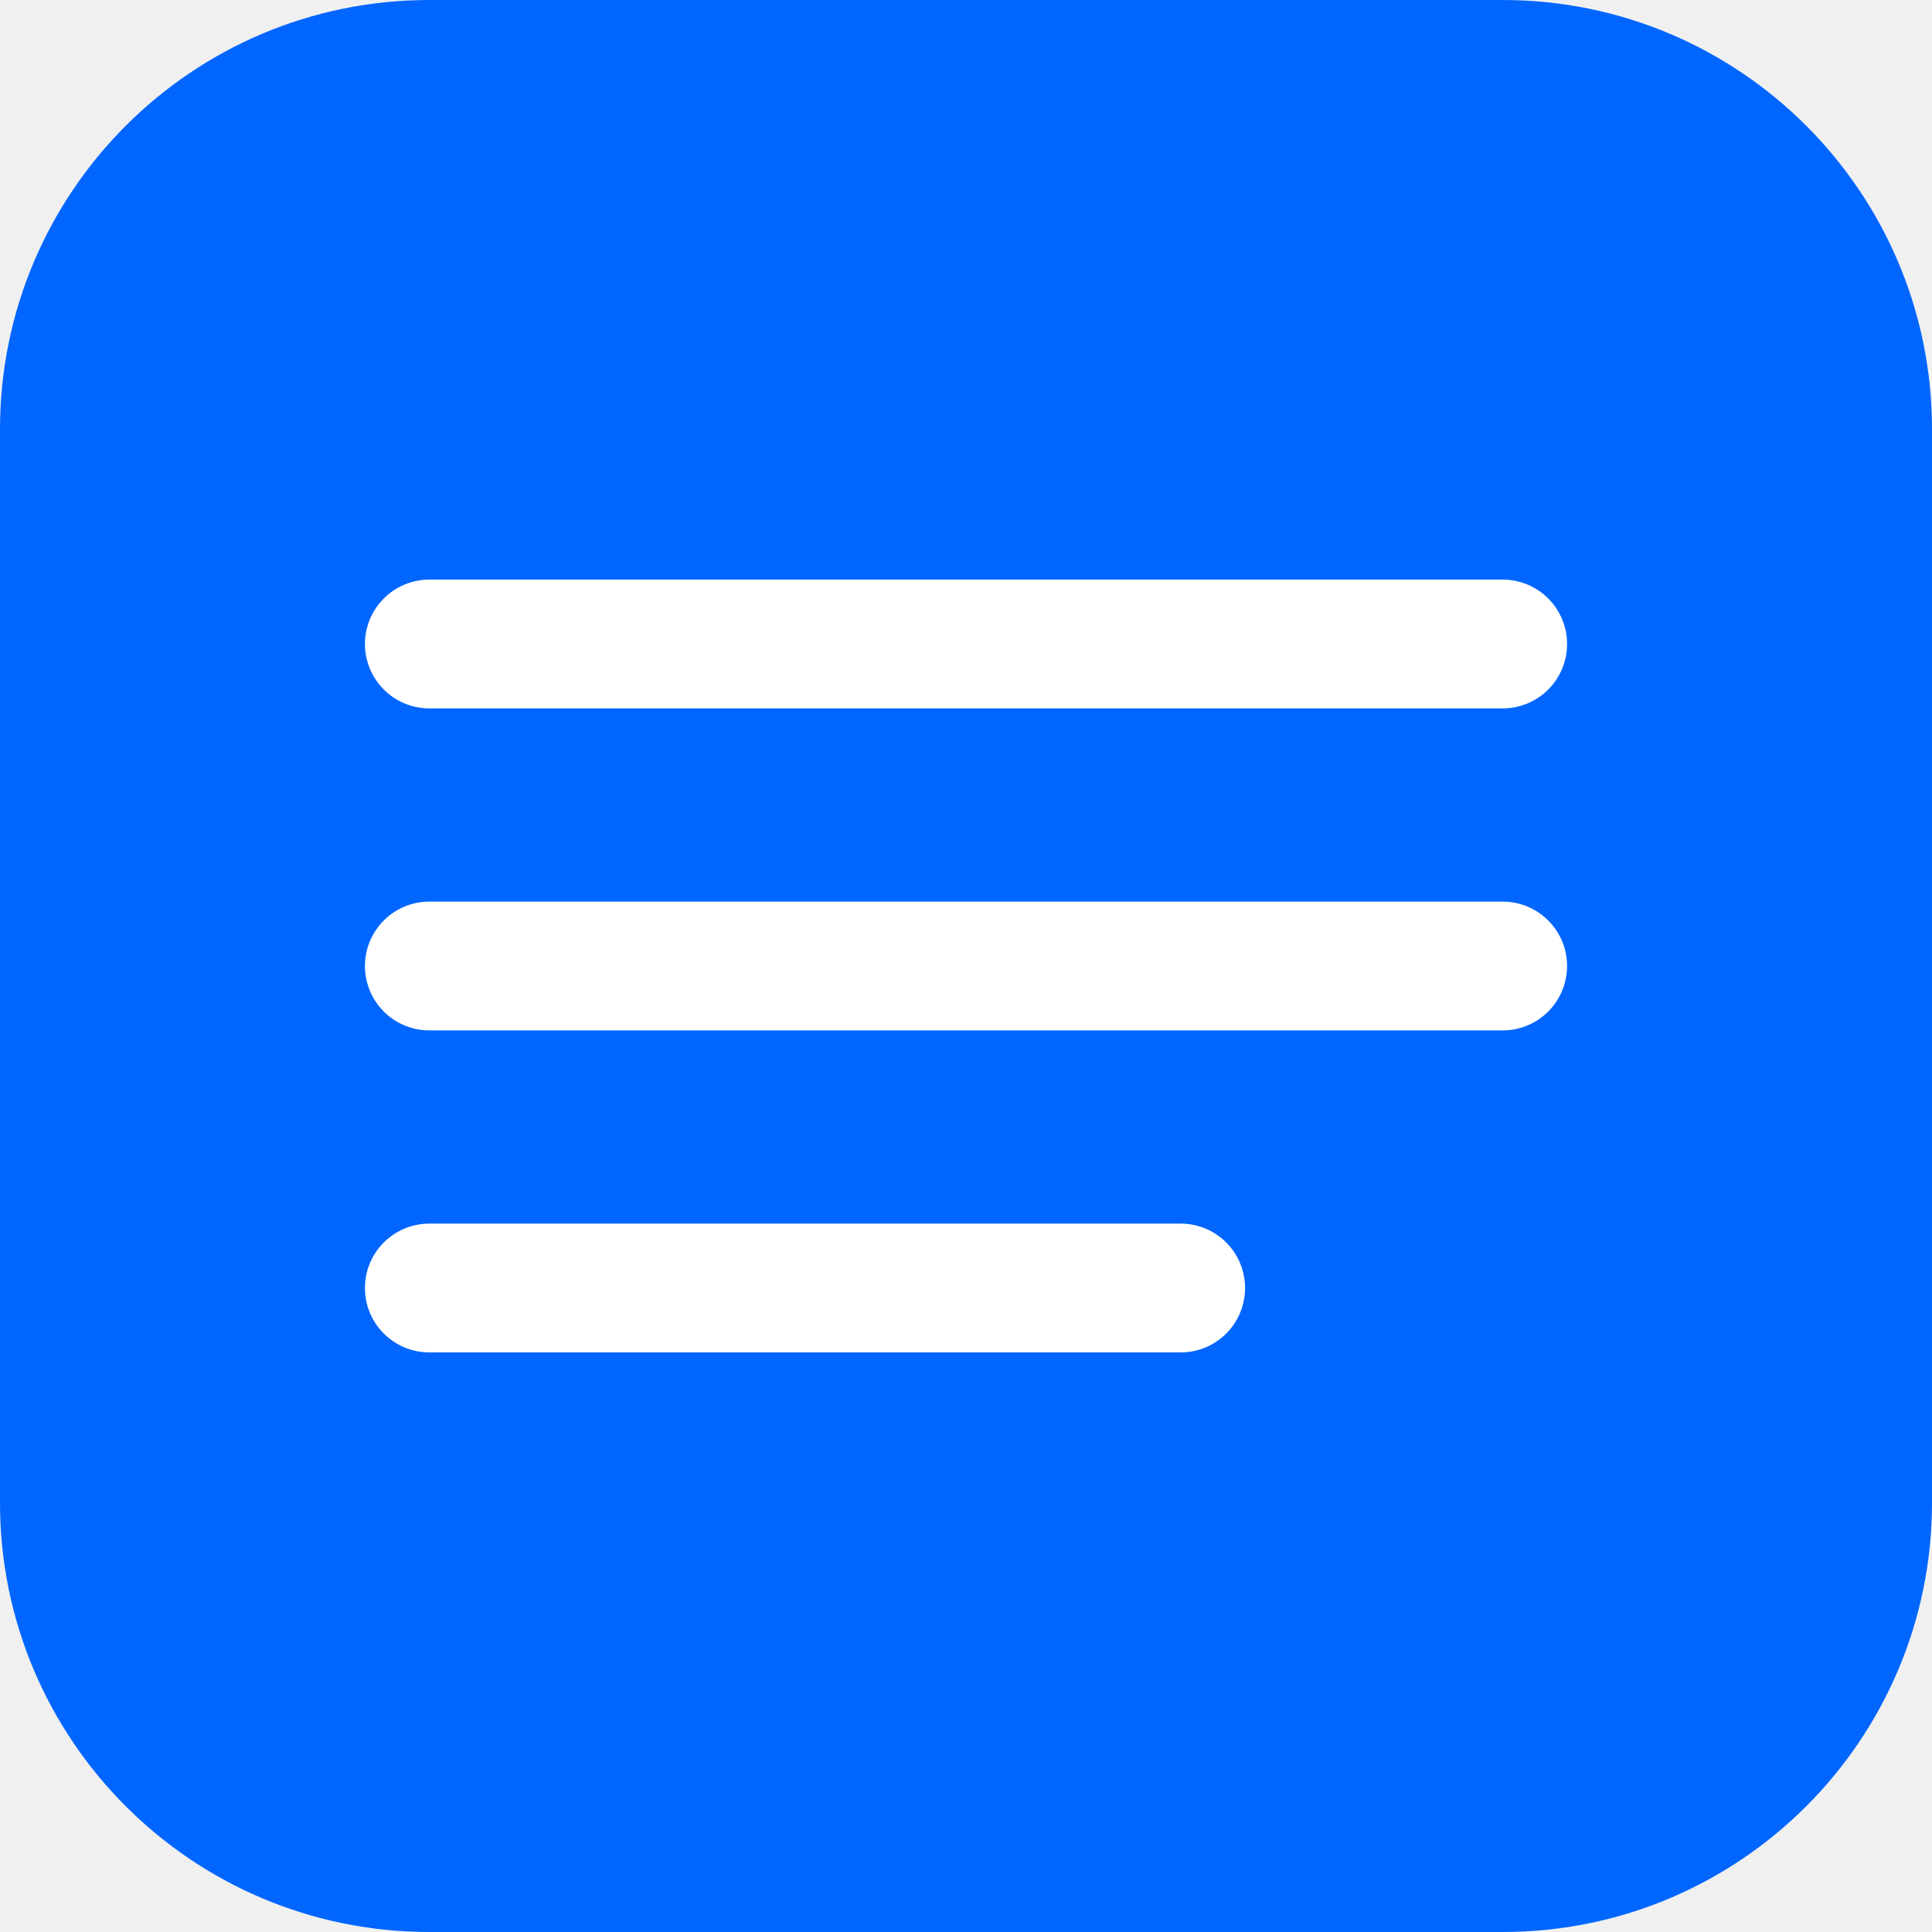
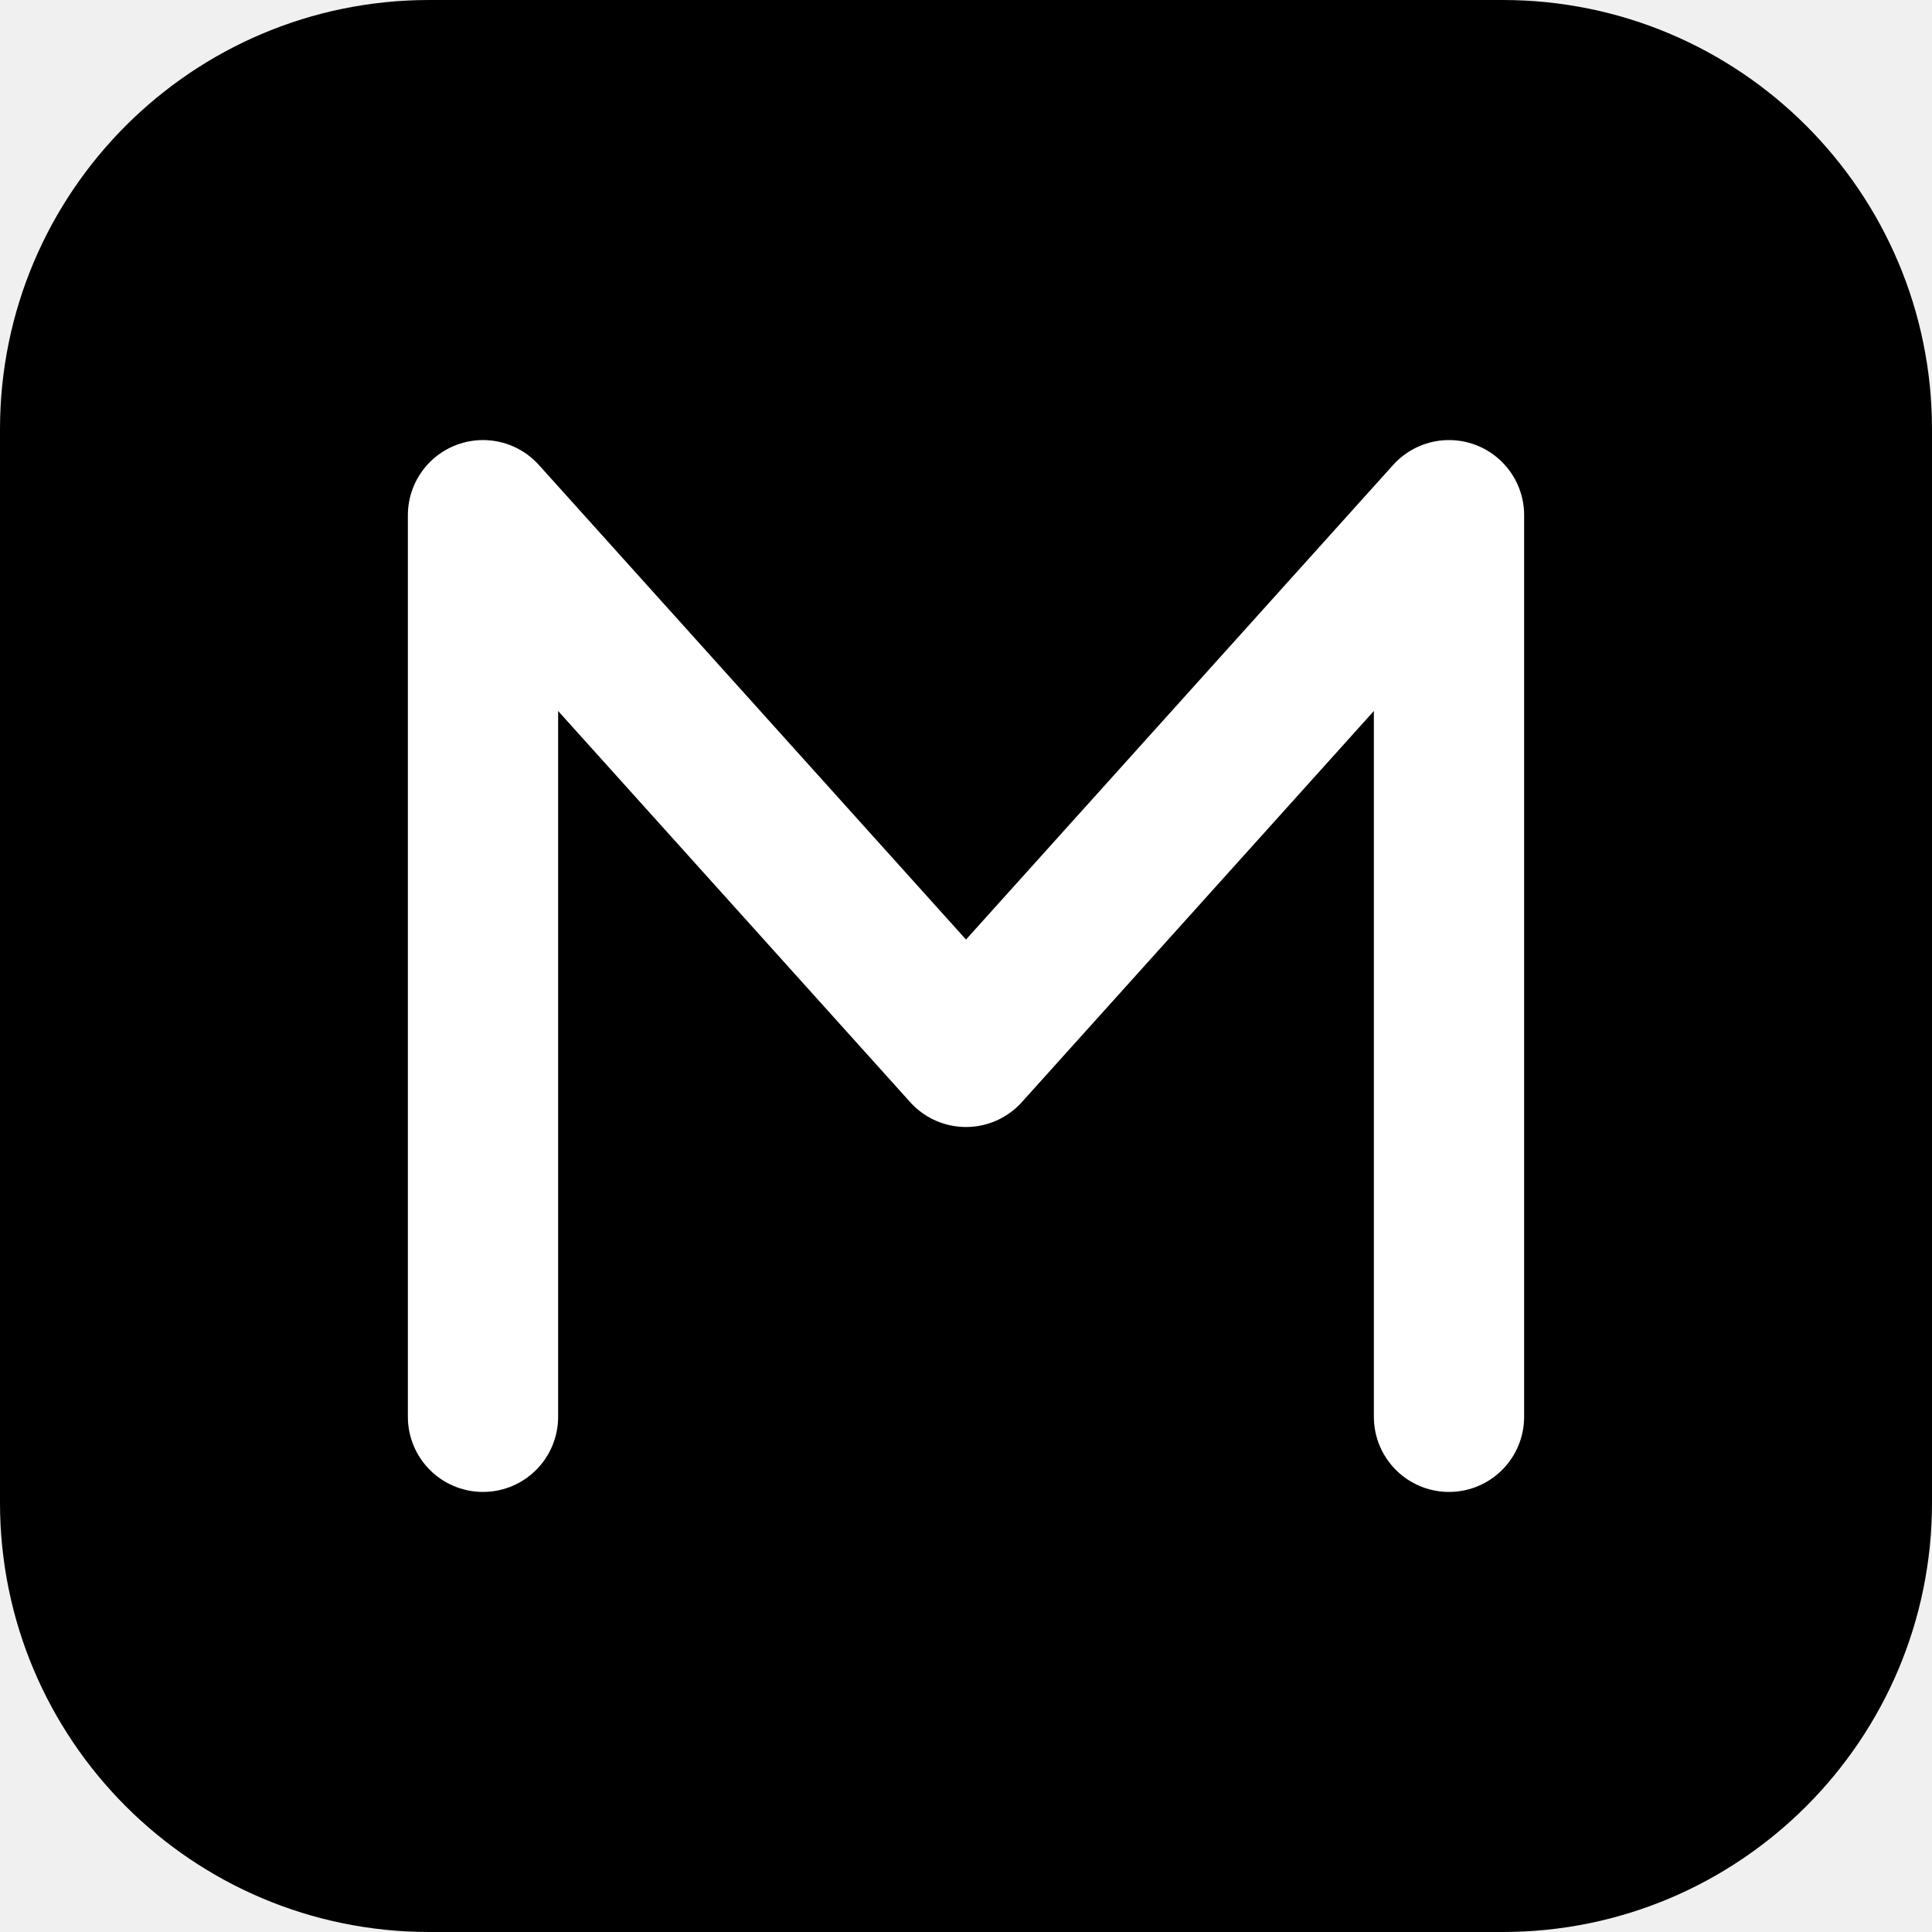
<svg xmlns="http://www.w3.org/2000/svg" width="180" height="180" viewBox="0 0 180 180">
-   <rect width="180" height="180" rx="40" fill="#0066FF" />
-   <path d="M40 60h100M40 90h100M40 120h70" stroke="white" stroke-width="12" stroke-linecap="round" />
+   <rect width="180" height="180" rx="40" fill="#000000" />
+   <path d="M45 132V48l45 50 45-50v84" fill="none" stroke="white" stroke-width="14" stroke-linecap="round" stroke-linejoin="round" />
</svg>
